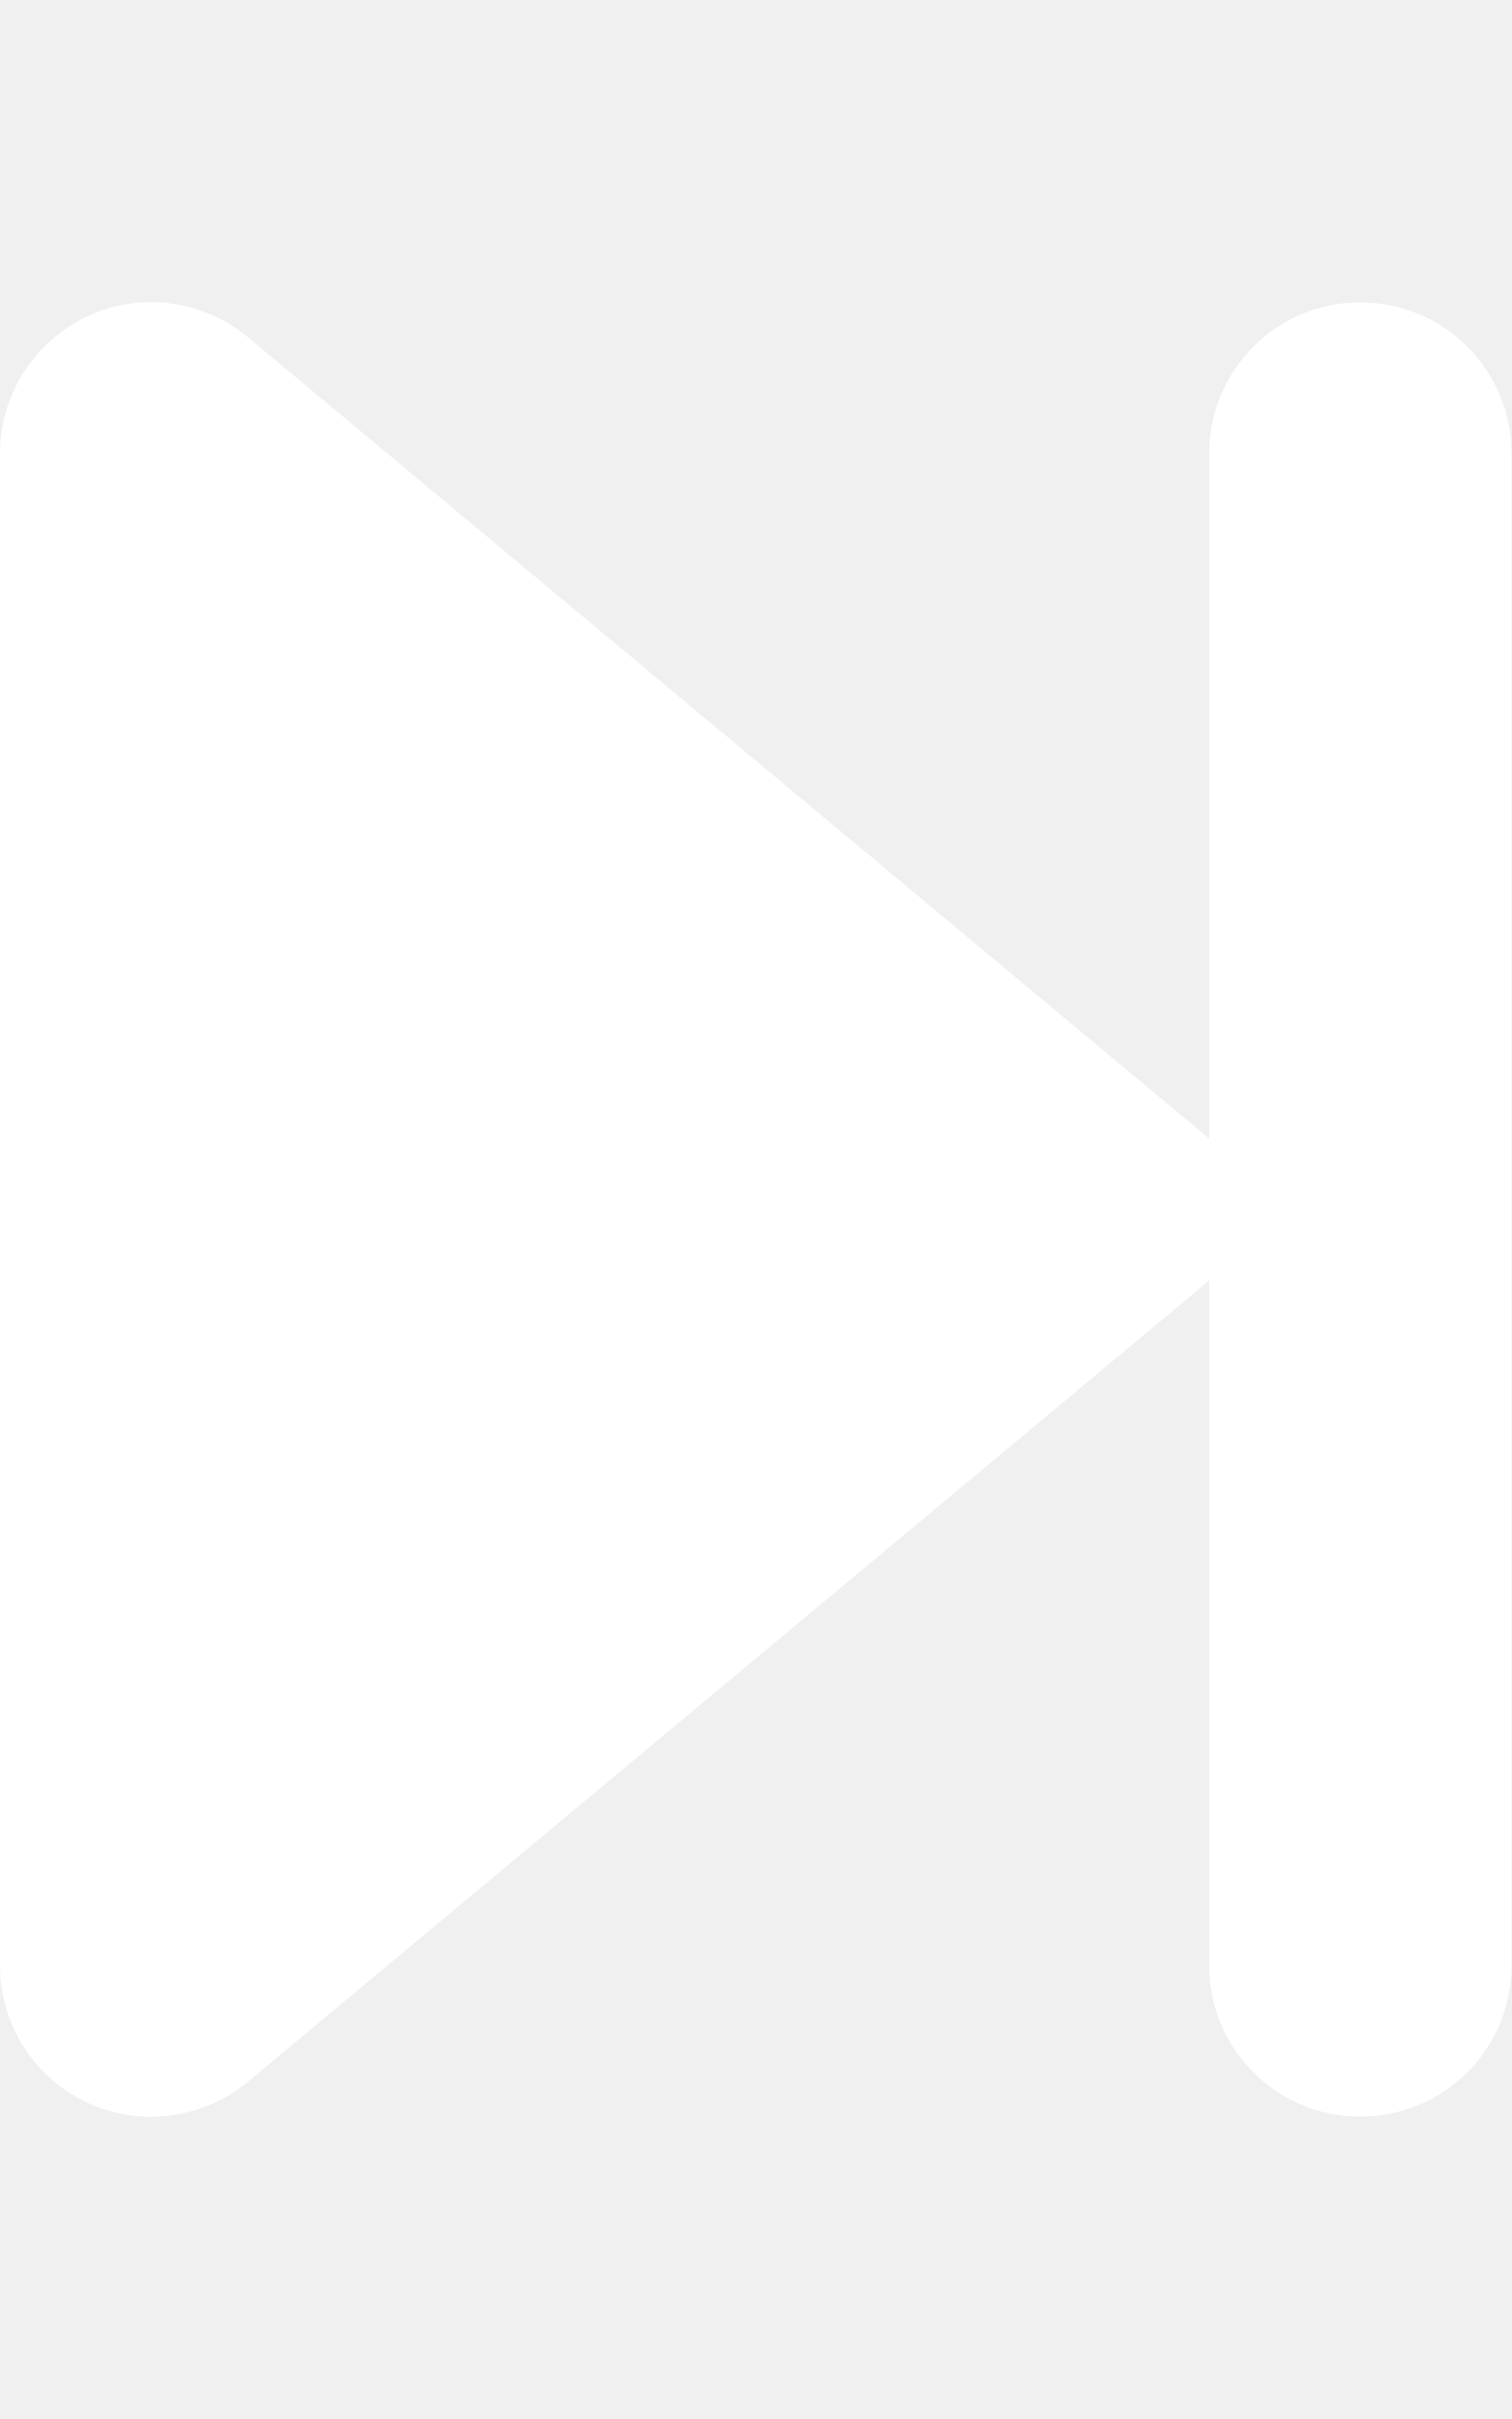
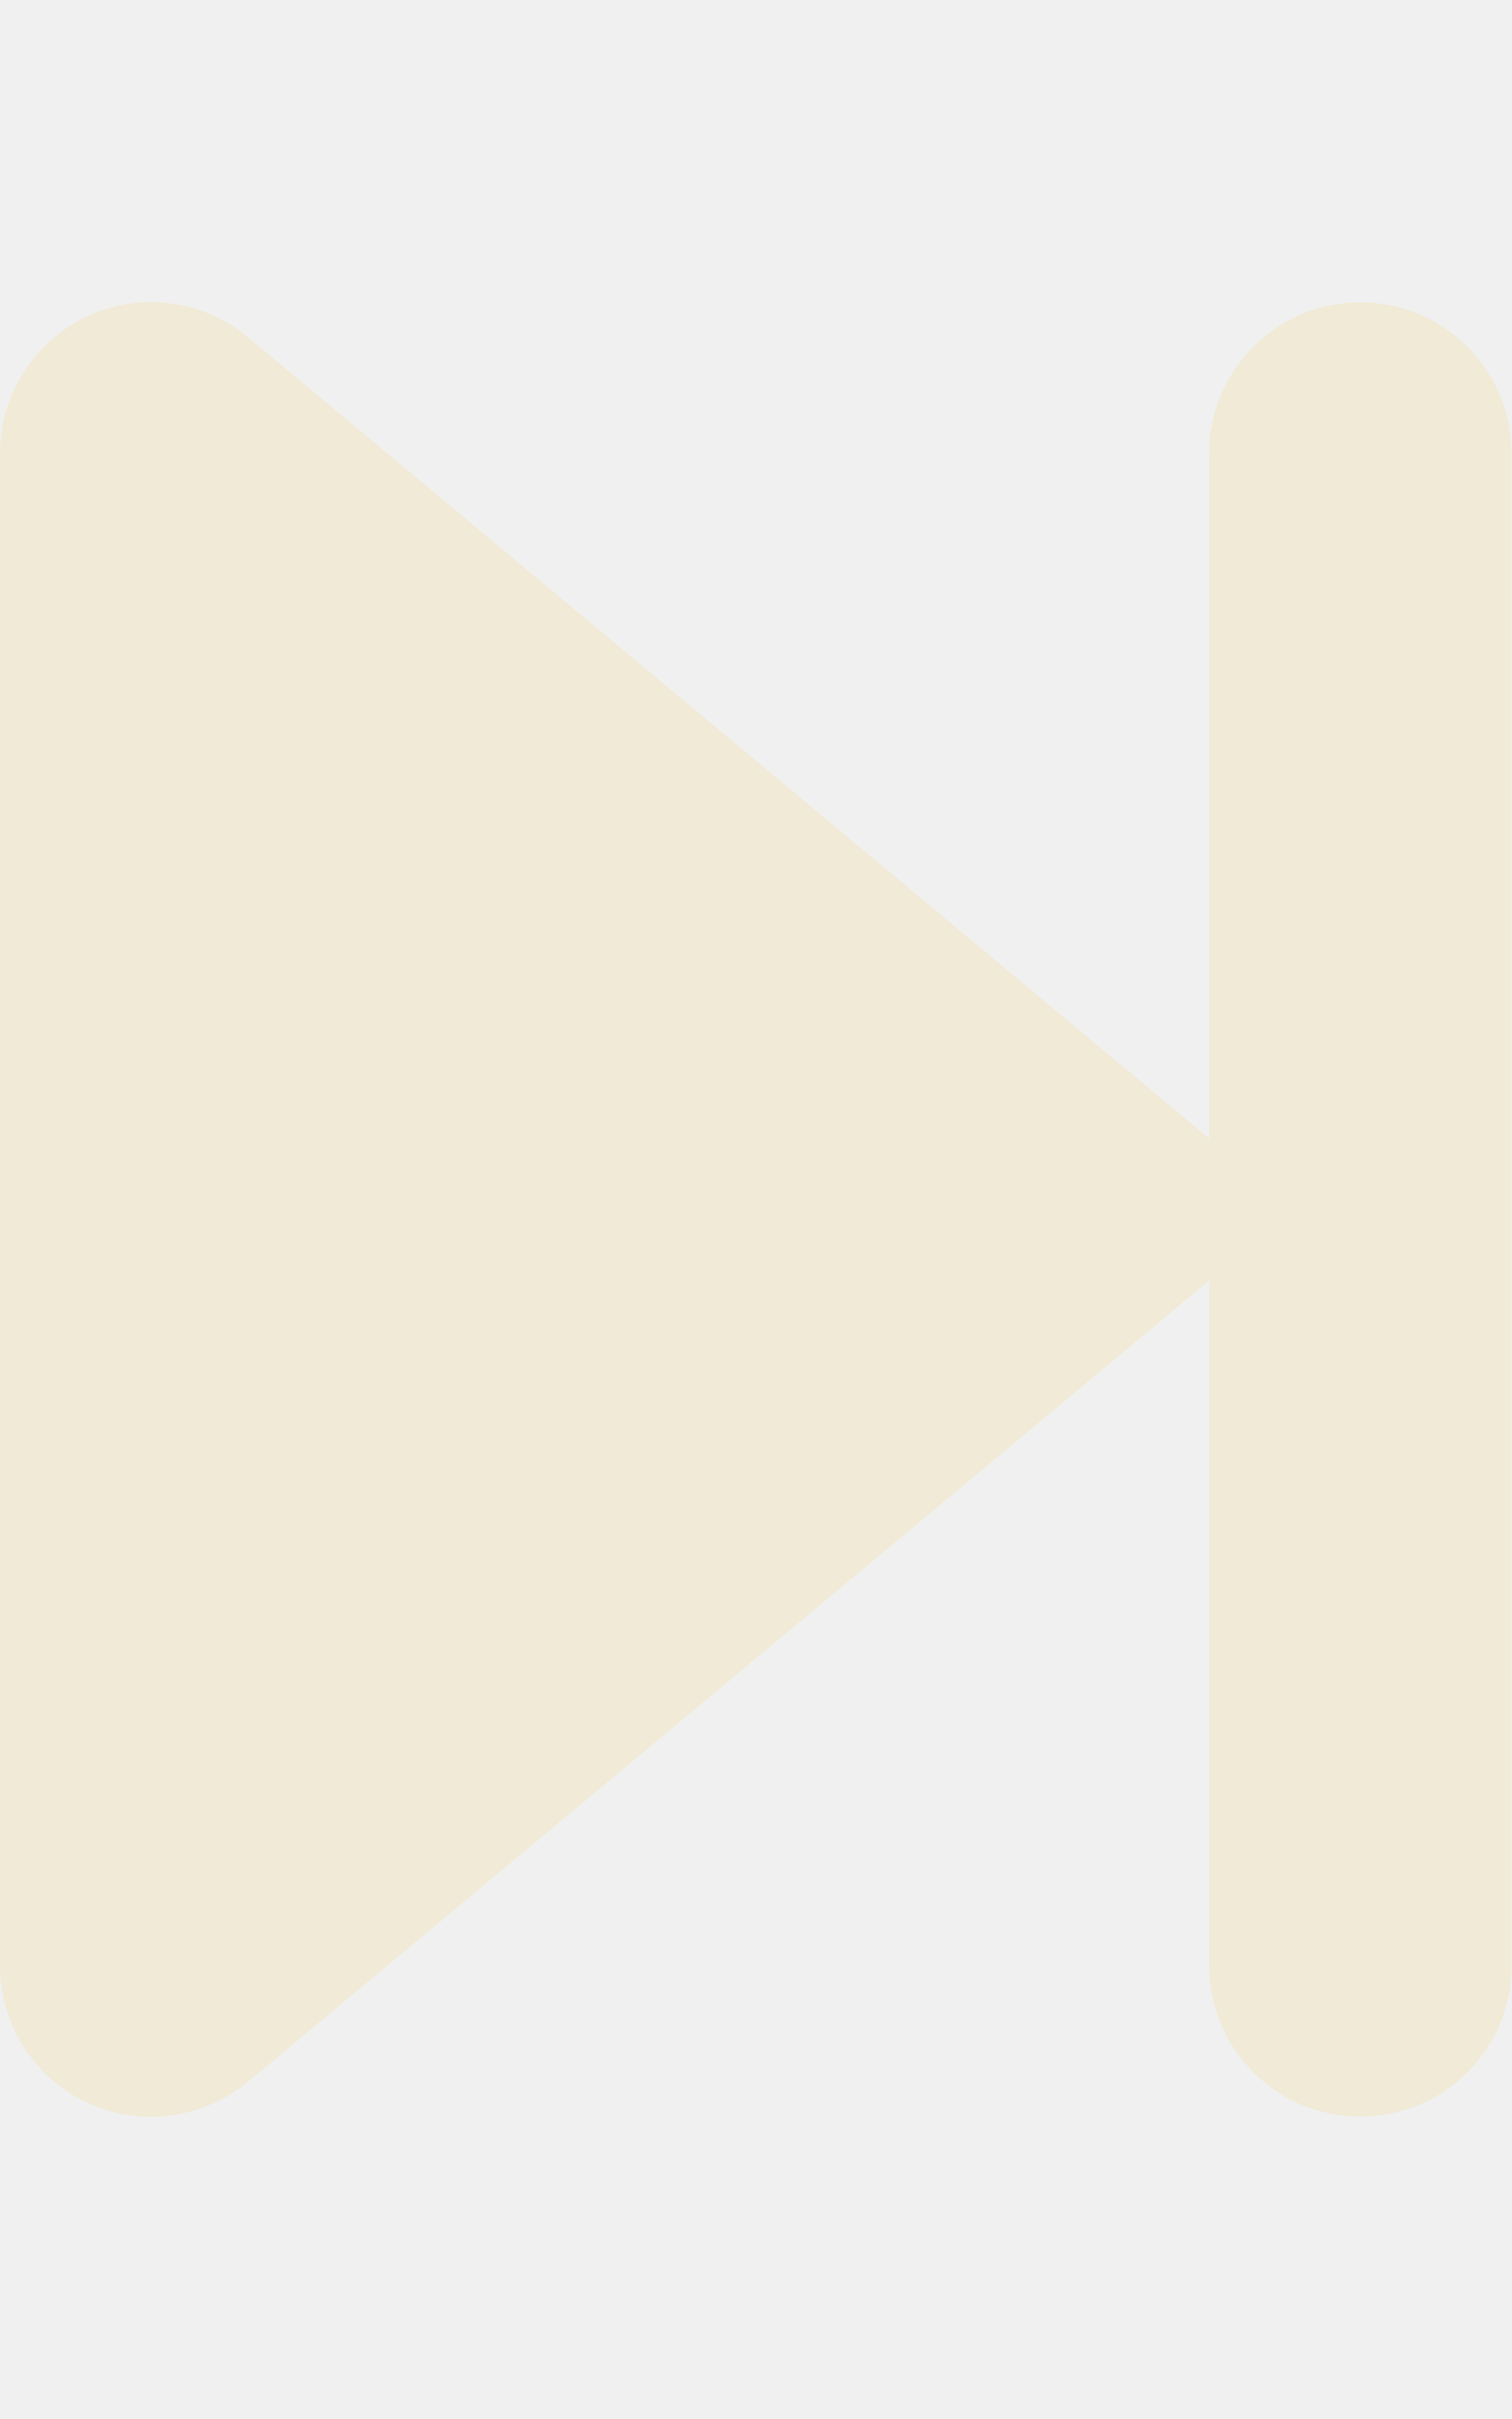
<svg xmlns="http://www.w3.org/2000/svg" viewBox="0 0 320 512">
-   <path d="M52.5 440.6c-9.5 7.9-22.8 9.7-34.1 4.4S0 428.4 0 416V96C0 83.6 7.2 72.3 18.4 67s24.5-3.6 34.1 4.4l192 160L256 241V96c0-17.7 14.3-32 32-32s32 14.3 32 32V416c0 17.7-14.3 32-32 32s-32-14.3-32-32V271l-11.5 9.6-192 160z" fill="#ffffff" />
+   <path d="M52.5 440.6c-9.5 7.9-22.8 9.7-34.1 4.4S0 428.4 0 416V96C0 83.6 7.2 72.3 18.4 67s24.5-3.6 34.1 4.4l192 160L256 241V96c0-17.7 14.3-32 32-32s32 14.3 32 32V416c0 17.7-14.3 32-32 32s-32-14.3-32-32V271l-11.5 9.6-192 160z" fill="#f0ead6" />
</svg>
